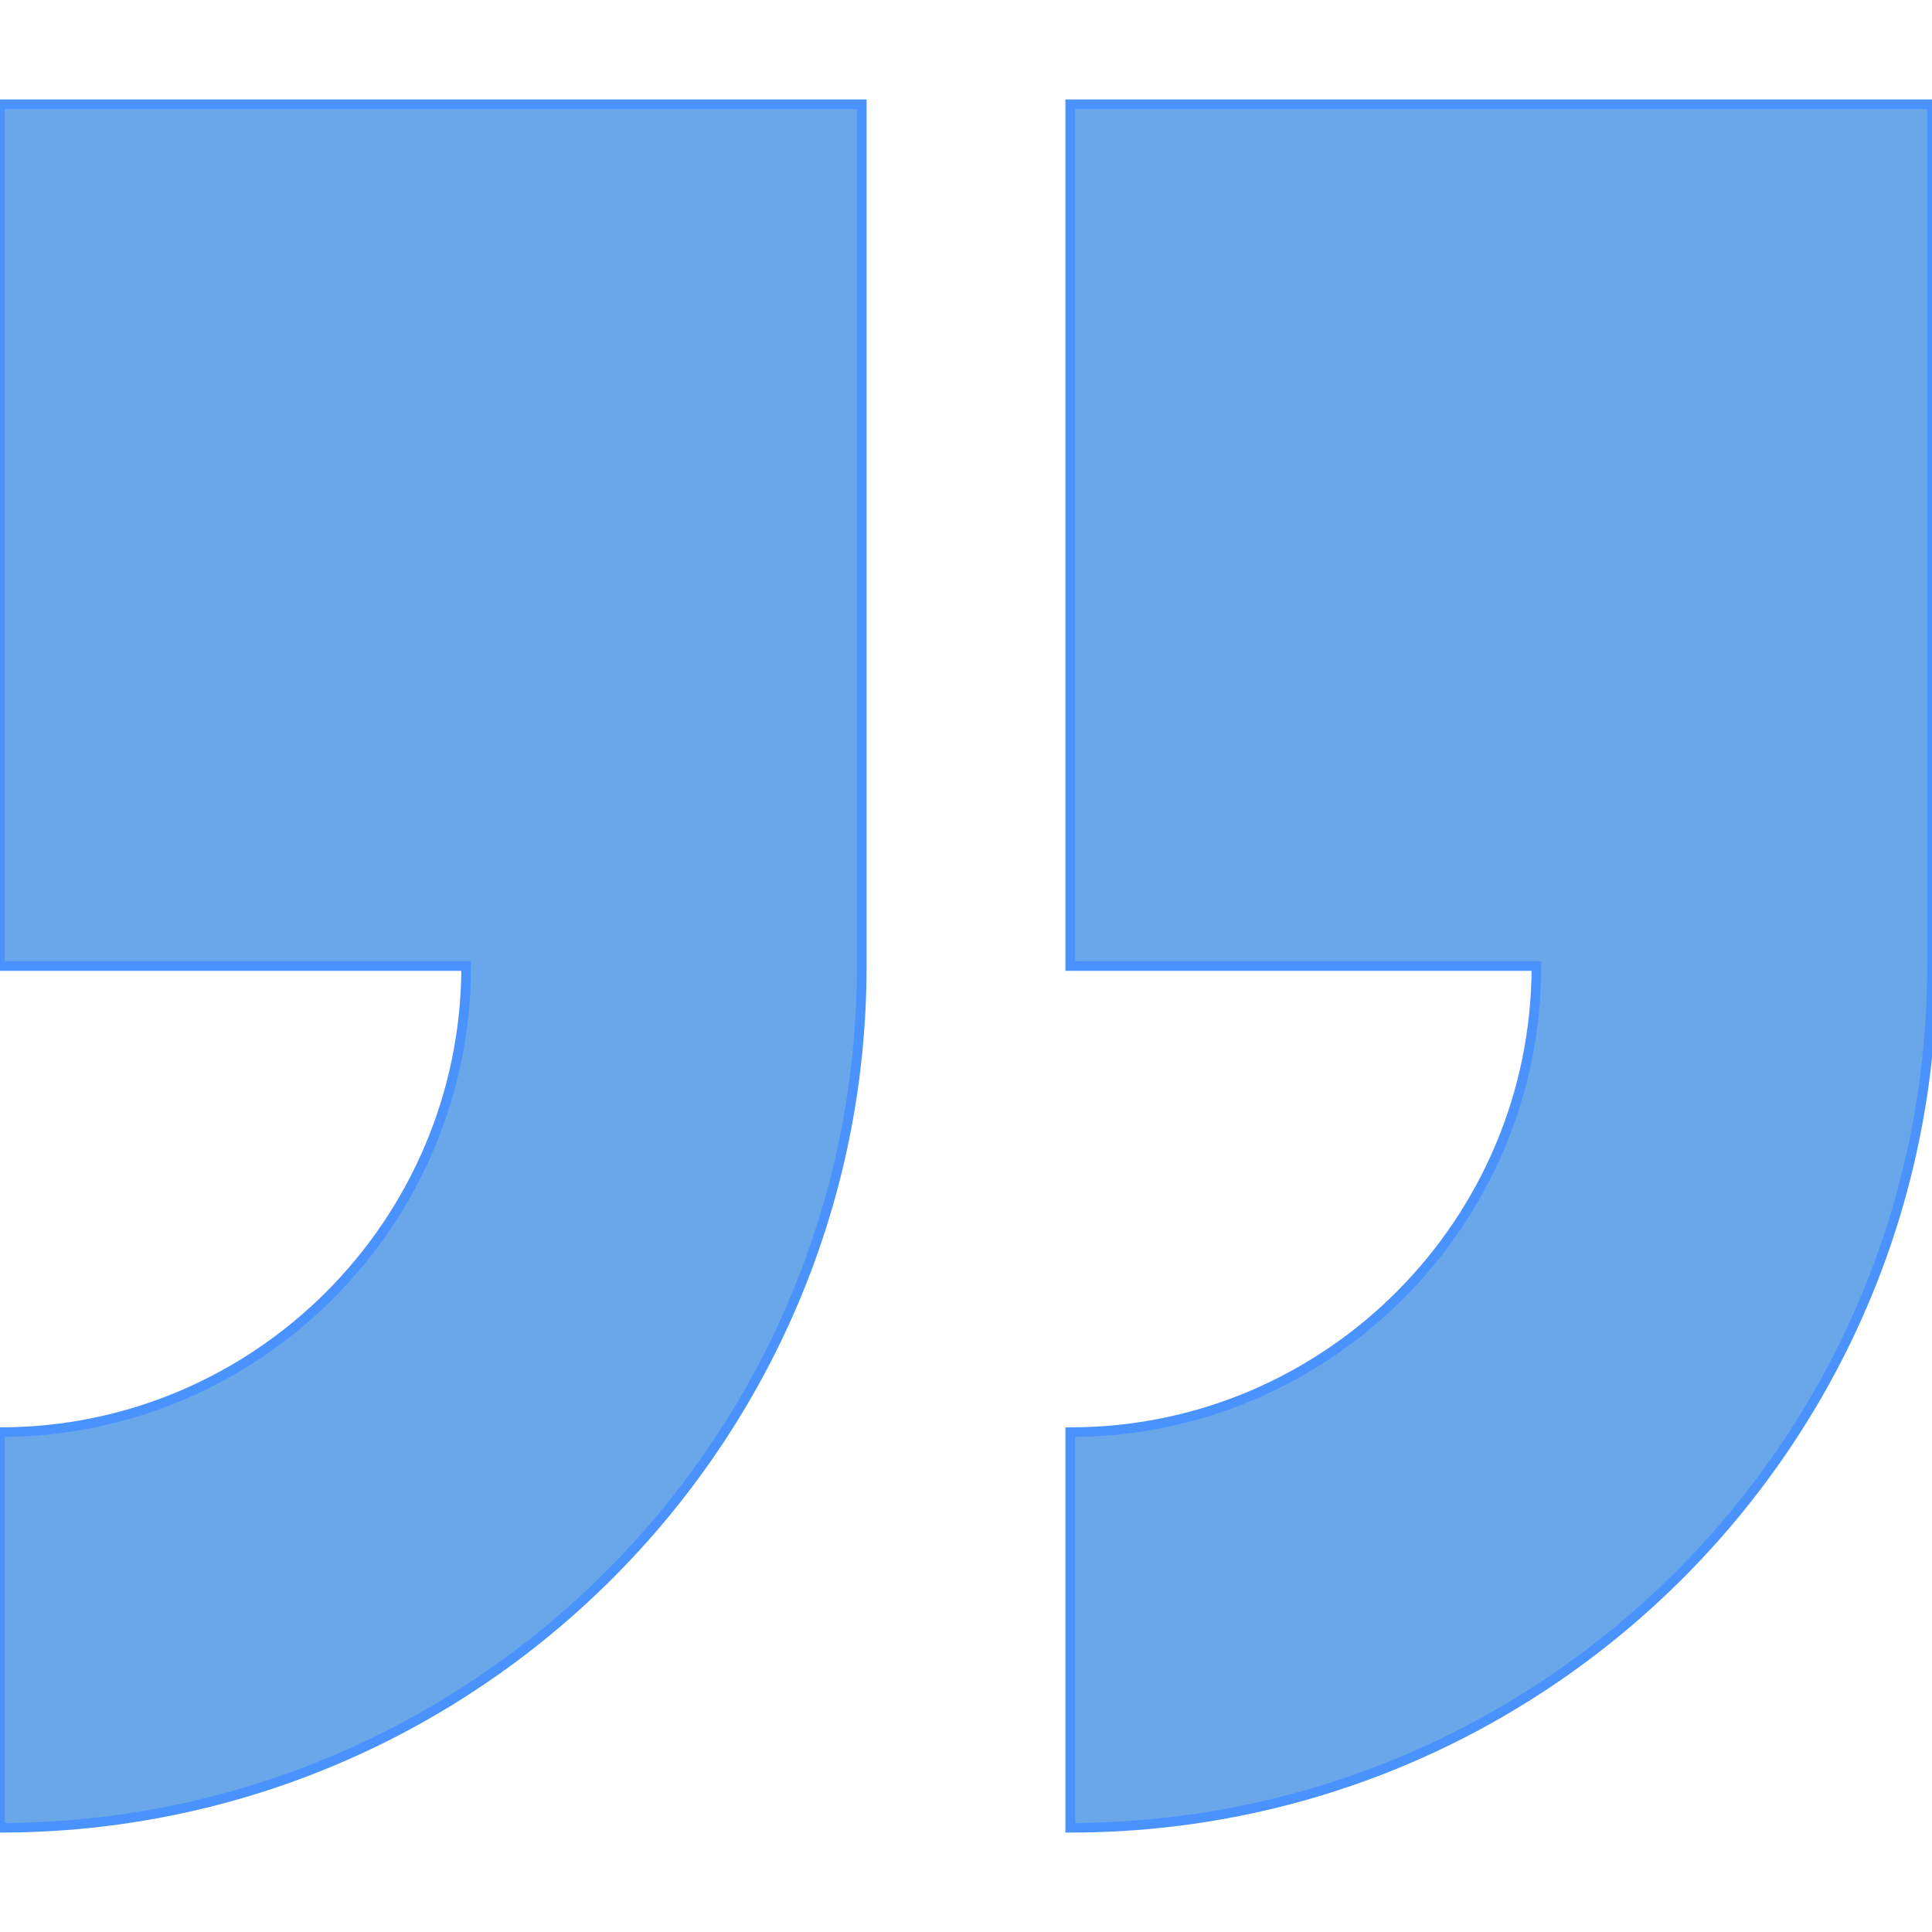
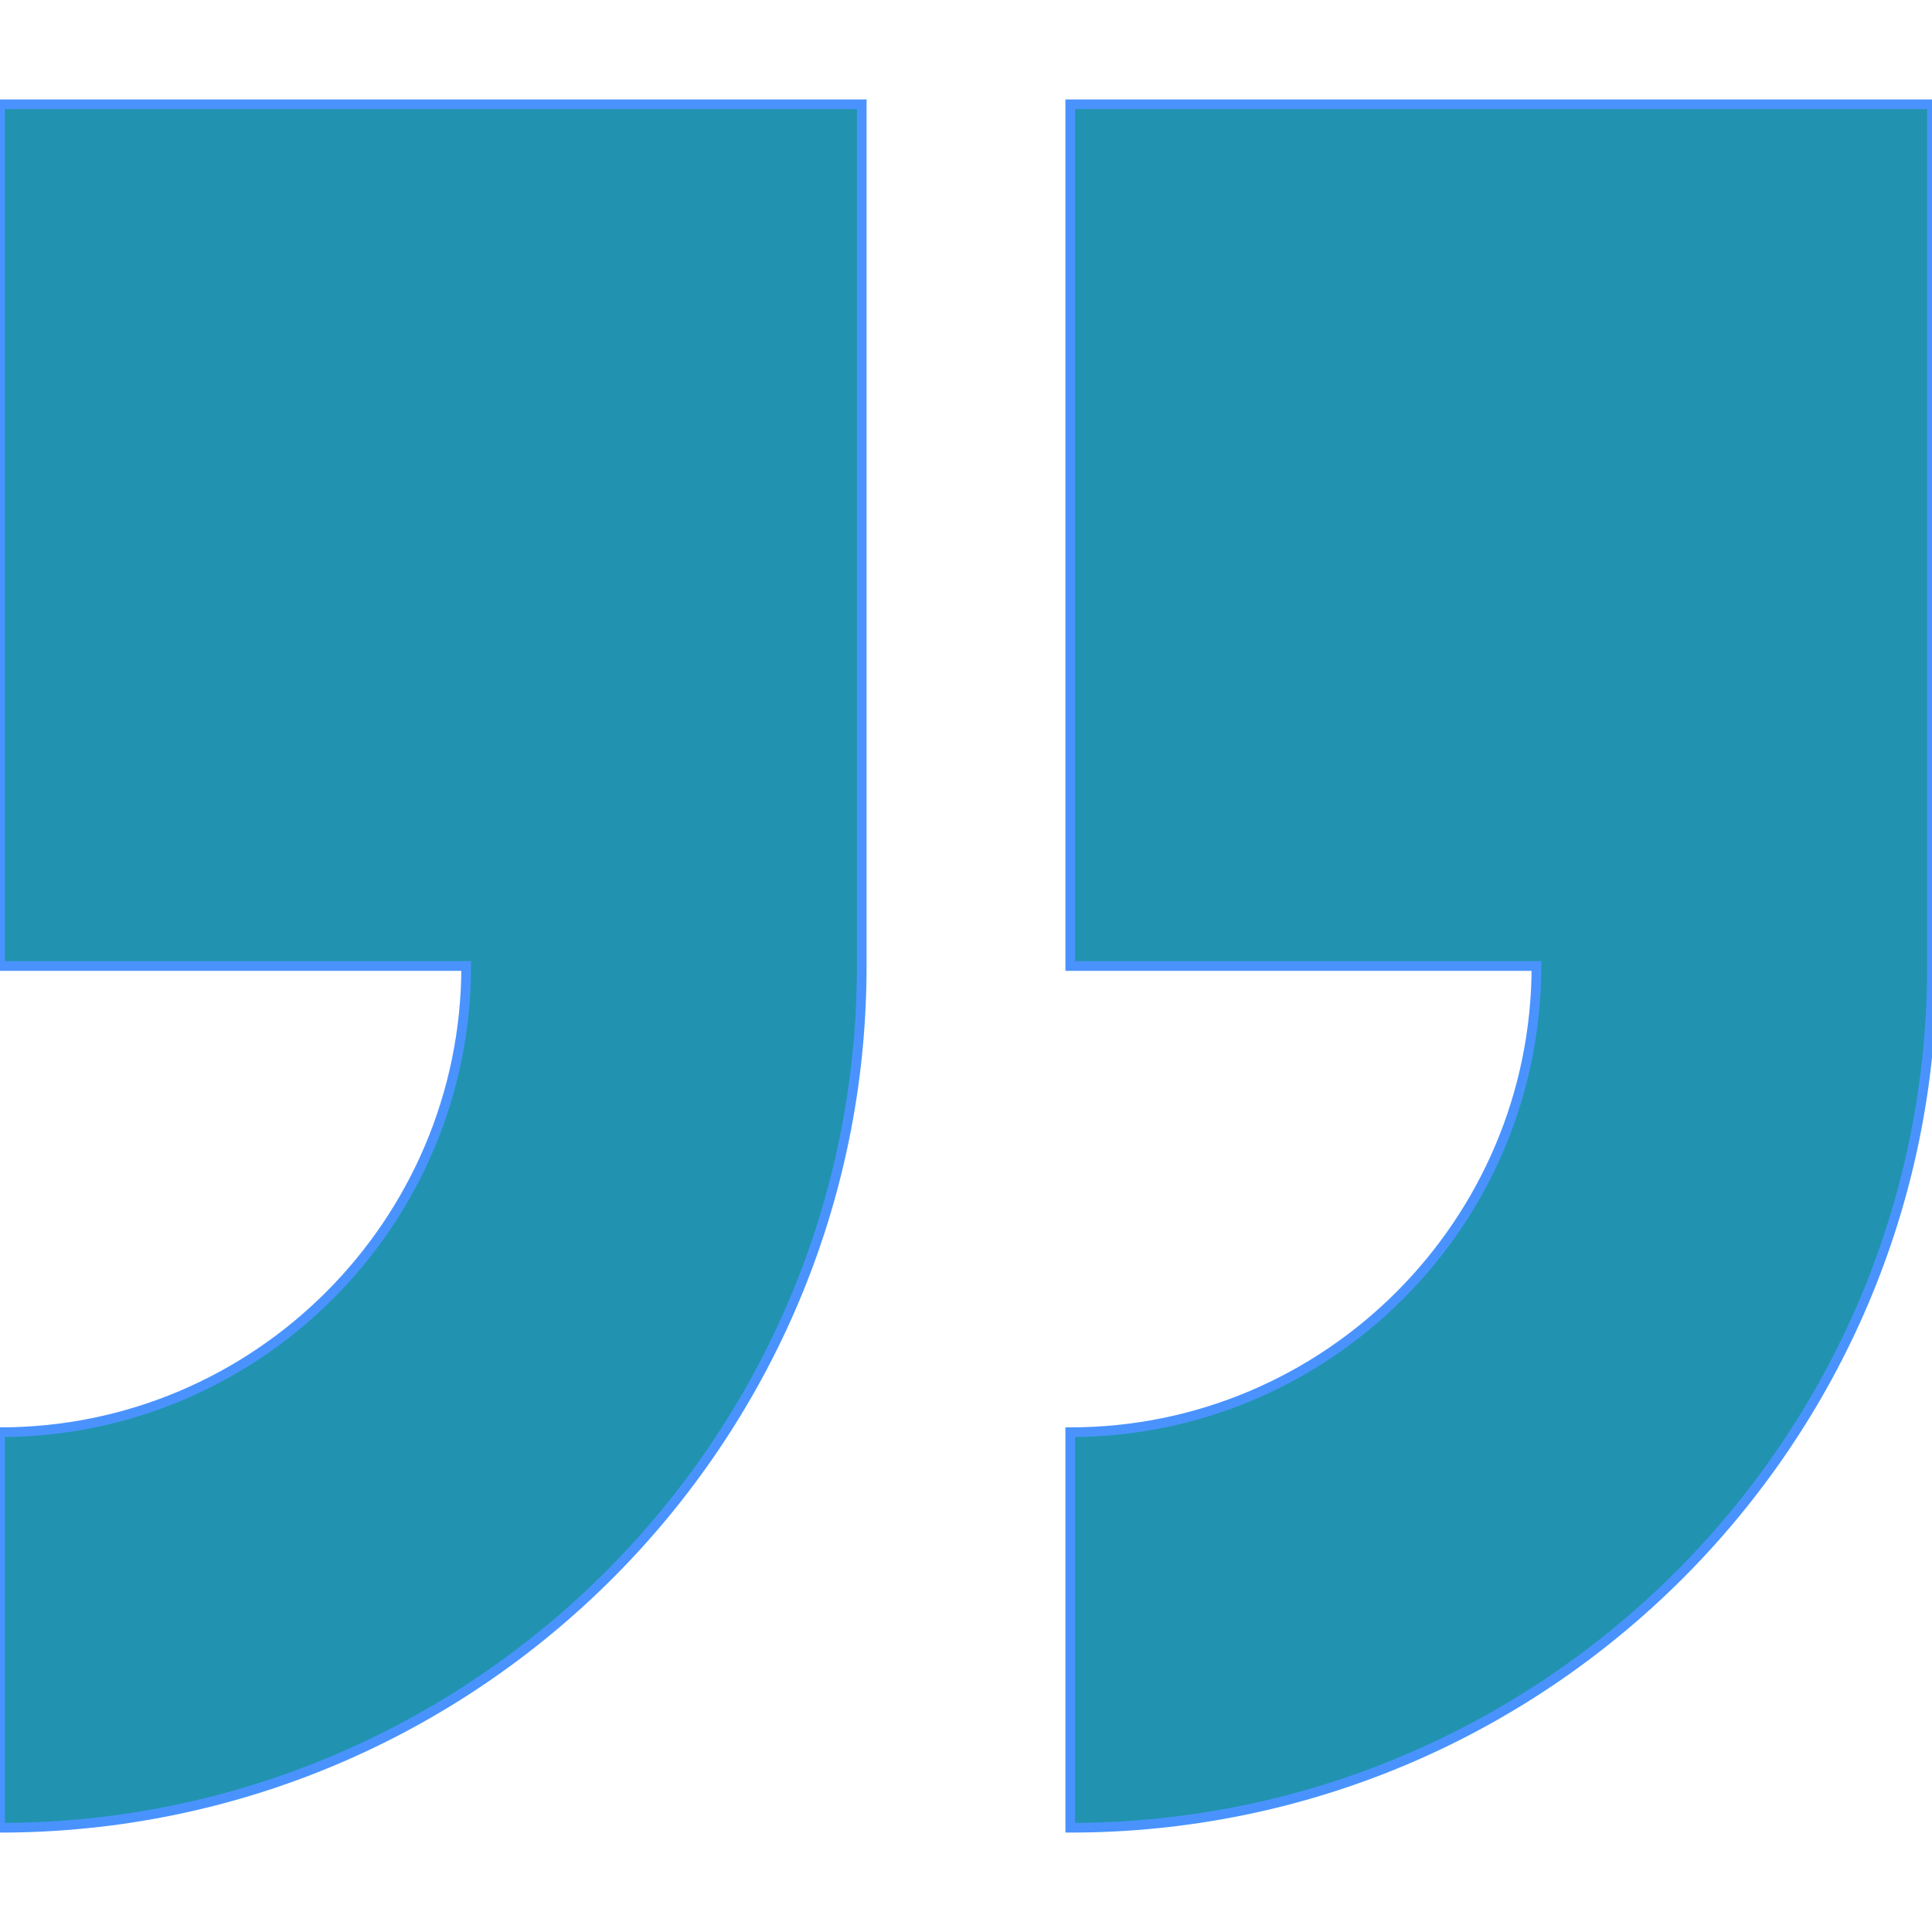
- <svg xmlns="http://www.w3.org/2000/svg" fill="#69a7e8" version="1.1" id="Layer_1" viewBox="796 698 200 200" enable-background="new 796 698 200 200" xml:space="preserve" stroke="#4a93ff">
+ <svg xmlns="http://www.w3.org/2000/svg" fill="#2193b0" version="1.1" id="Layer_1" viewBox="796 698 200 200" enable-background="new 796 698 200 200" xml:space="preserve" stroke="#4a93ff">
  <g id="SVGRepo_bgCarrier" stroke-width="0" />
  <g id="SVGRepo_tracerCarrier" stroke-linecap="round" stroke-linejoin="round" />
  <g id="SVGRepo_iconCarrier">
    <g>
      <path d="M906.791,846.26v40.949C955.98,887.209,996,847.189,996,798v-89.208h-89.209V798h48.261 C955.052,824.609,933.402,846.26,906.791,846.26z" />
      <path d="M796,846.26v40.949c49.189,0,89.208-40.02,89.208-89.209v-89.208H796V798h48.26C844.26,824.609,822.612,846.26,796,846.26z " />
    </g>
  </g>
</svg>
